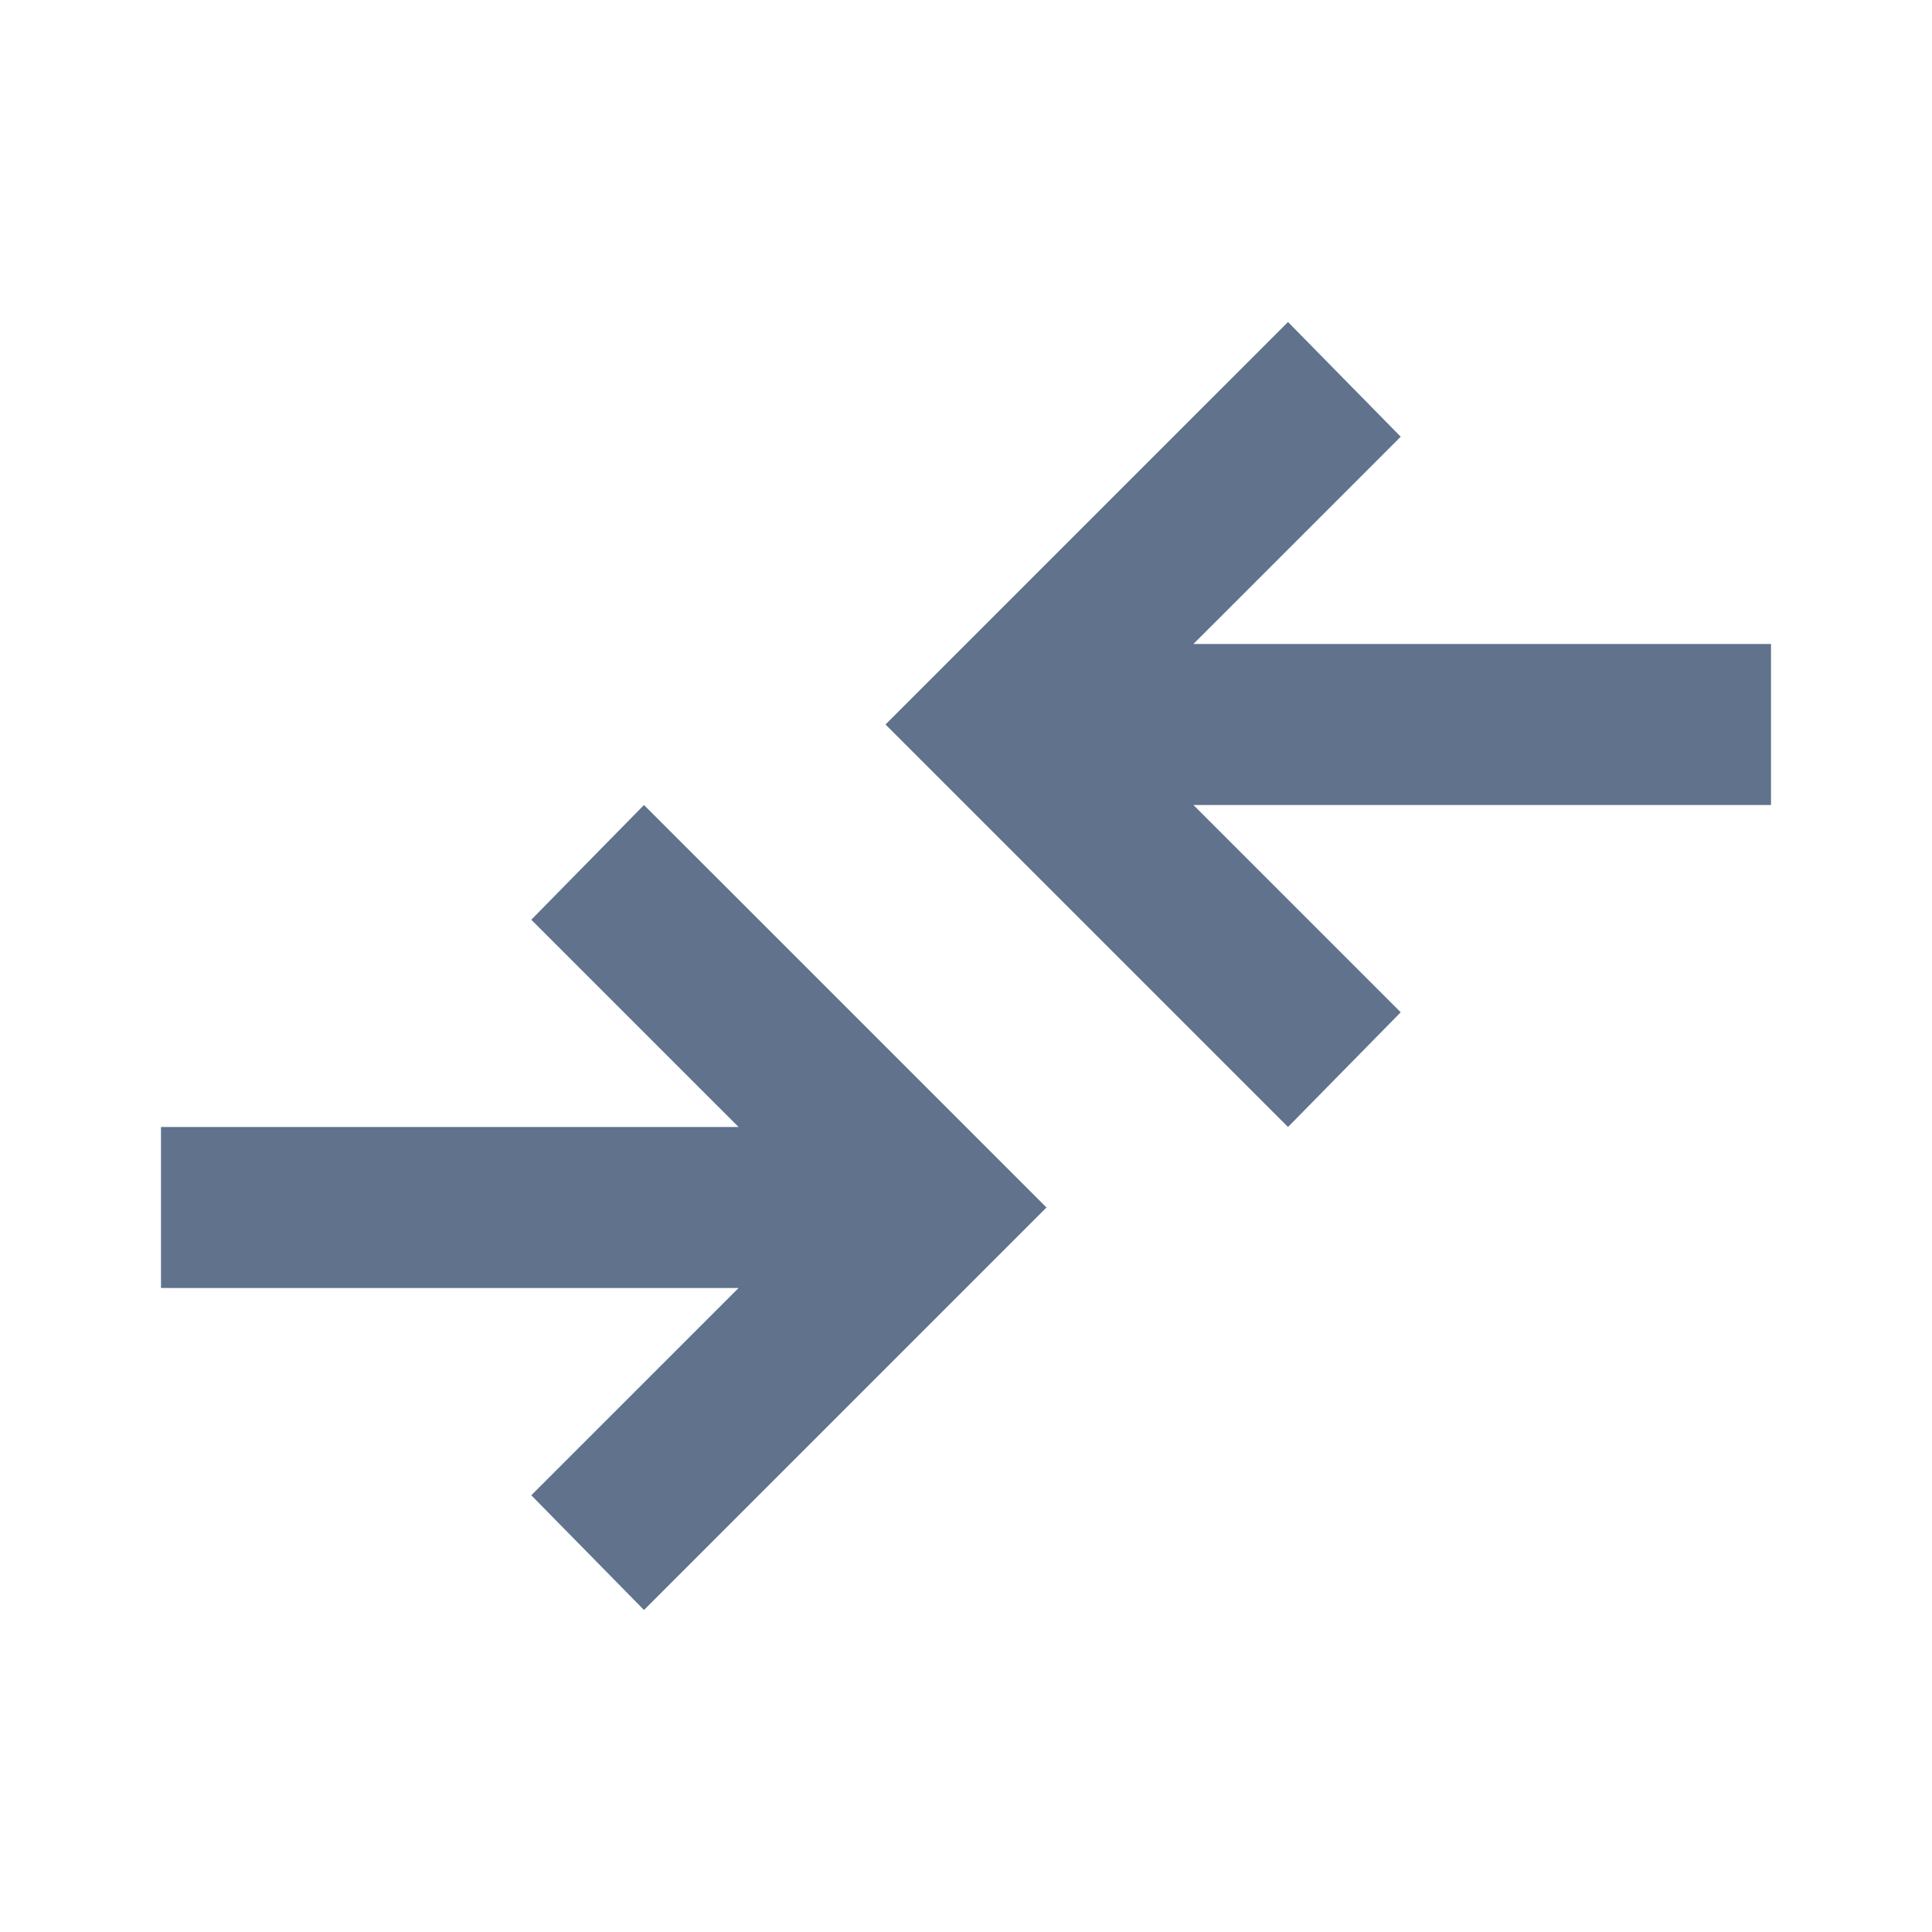
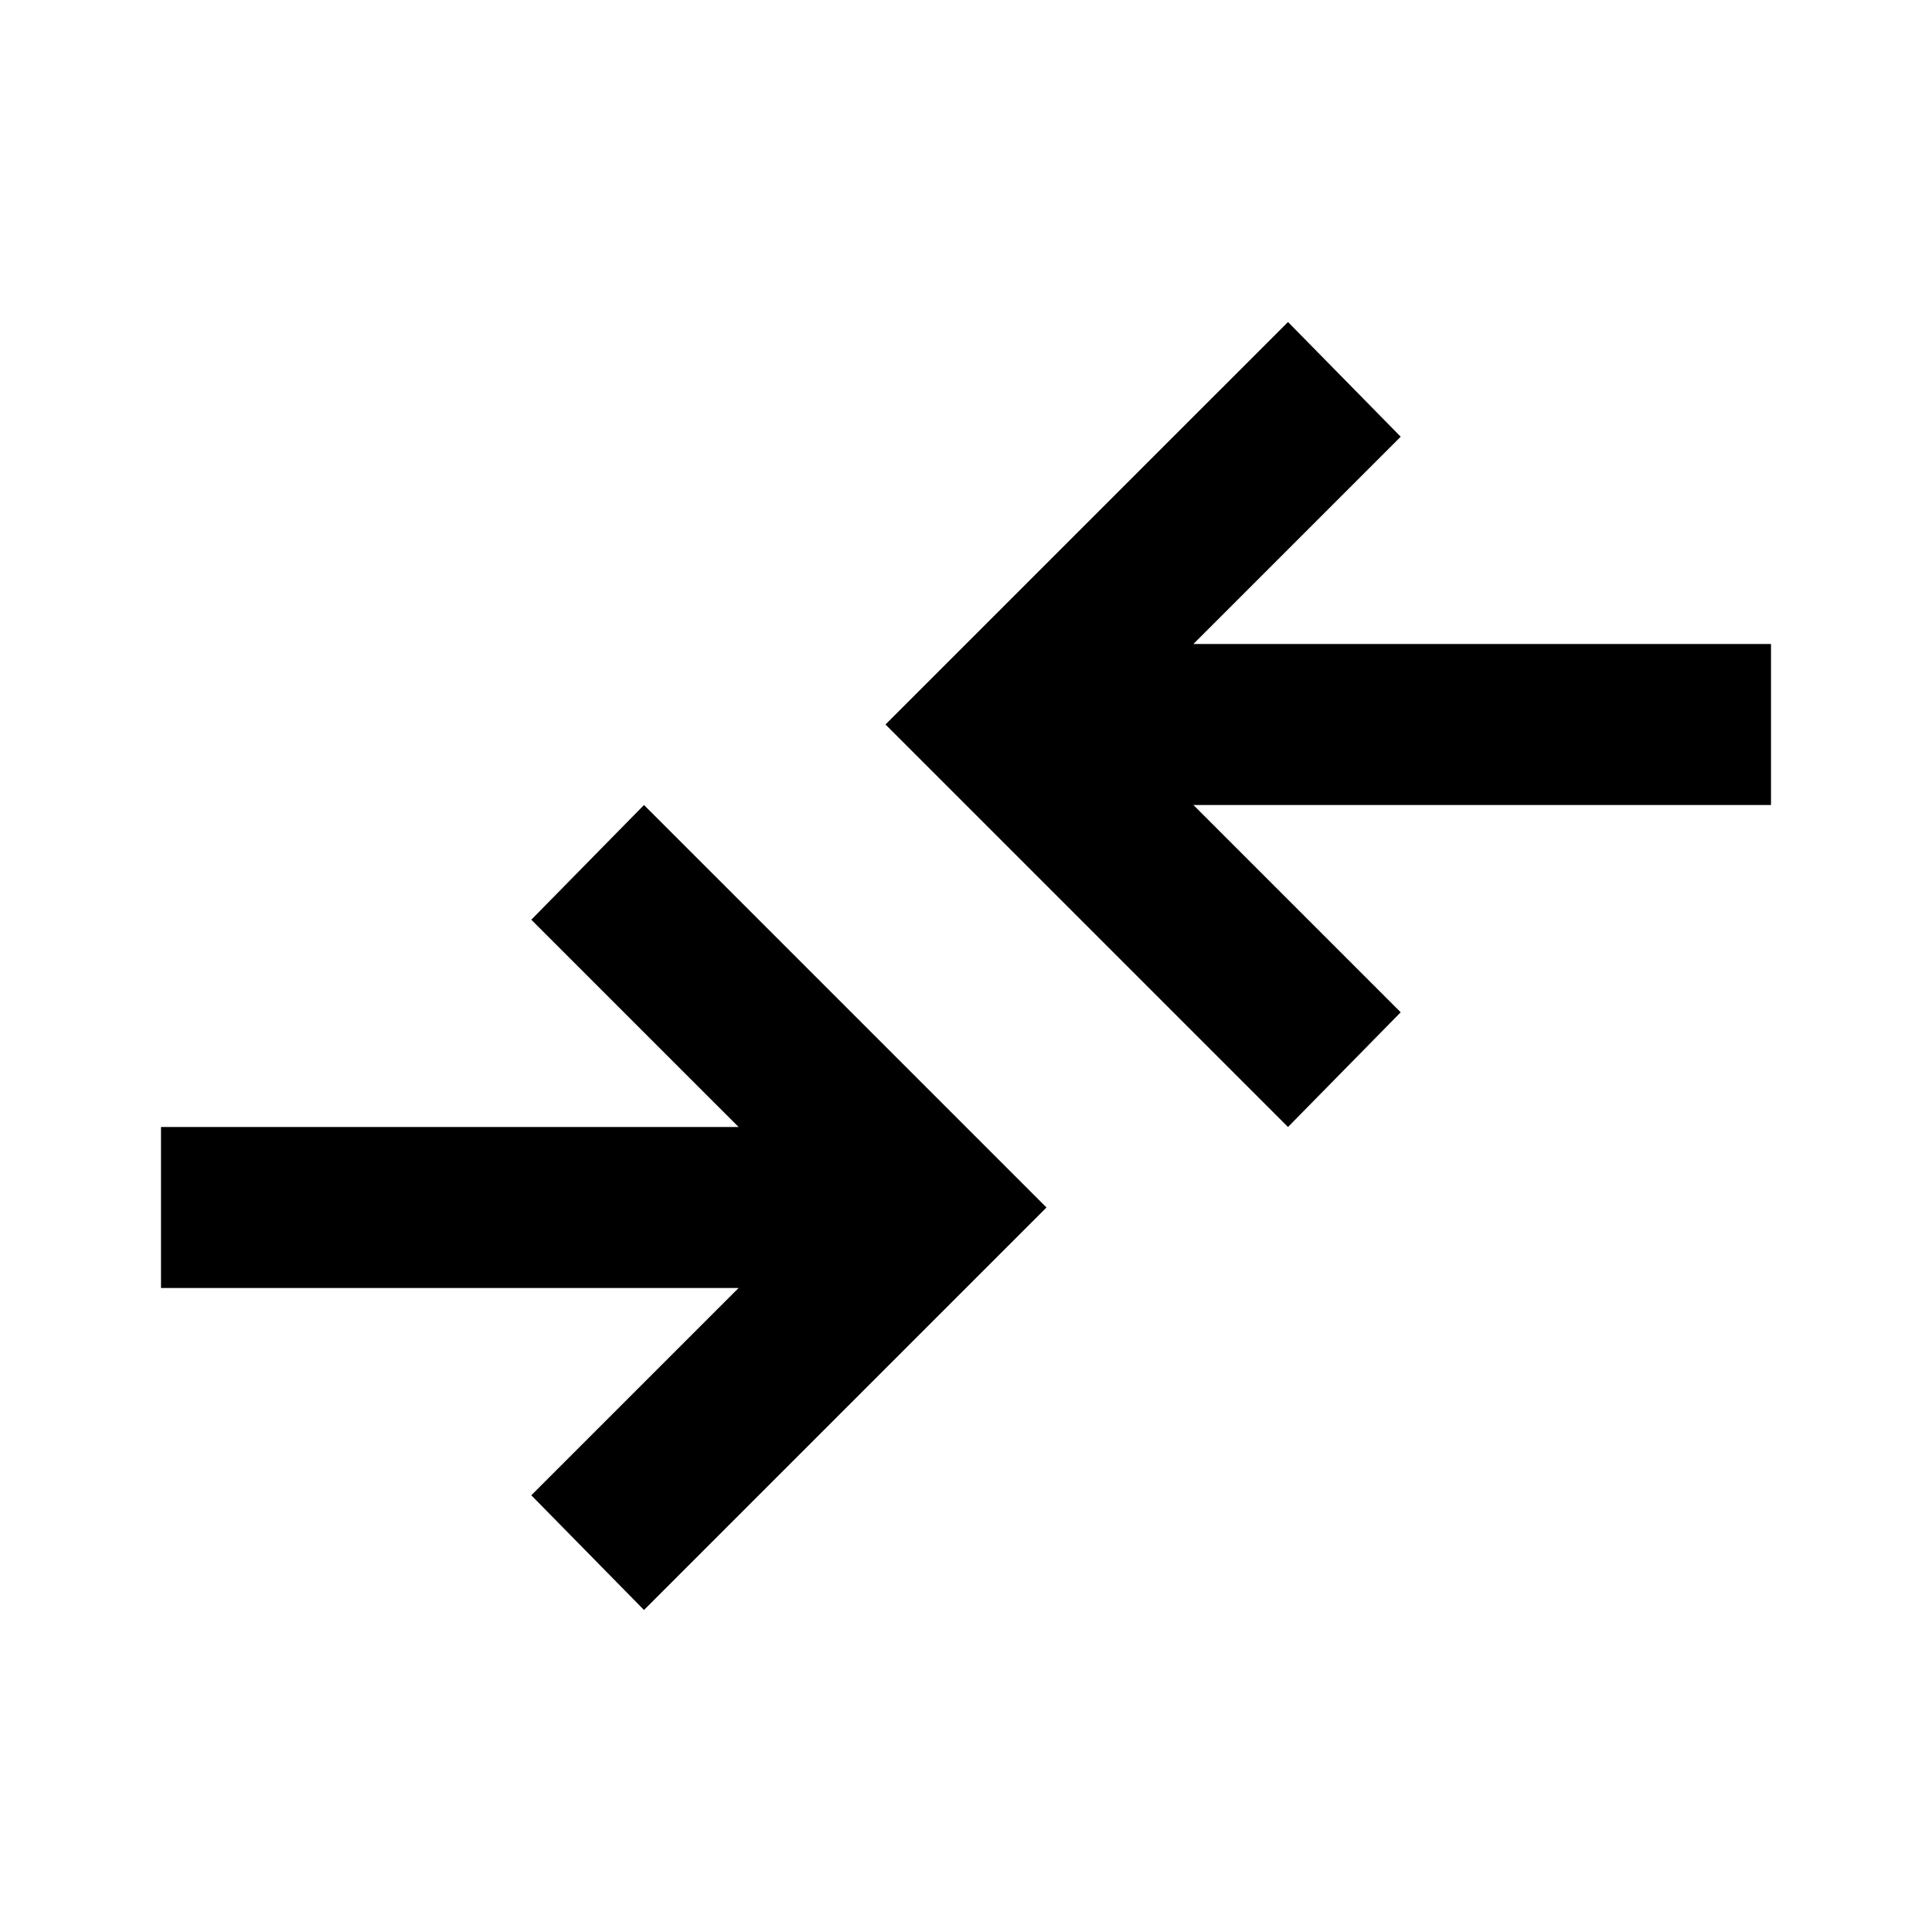
- <svg xmlns="http://www.w3.org/2000/svg" height="24px" viewBox="0 -960 960 960" width="24px" fill="#60728c">
+ <svg xmlns="http://www.w3.org/2000/svg" height="24px" viewBox="0 -960 960 960" width="24px" fill="currentColor">
  <path d="m320-160-56-57 103-103H80v-80h287L264-503l56-57 200 200-200 200Zm320-240L440-600l200-200 56 57-103 103h287v80H593l103 103-56 57Z" />
</svg>
